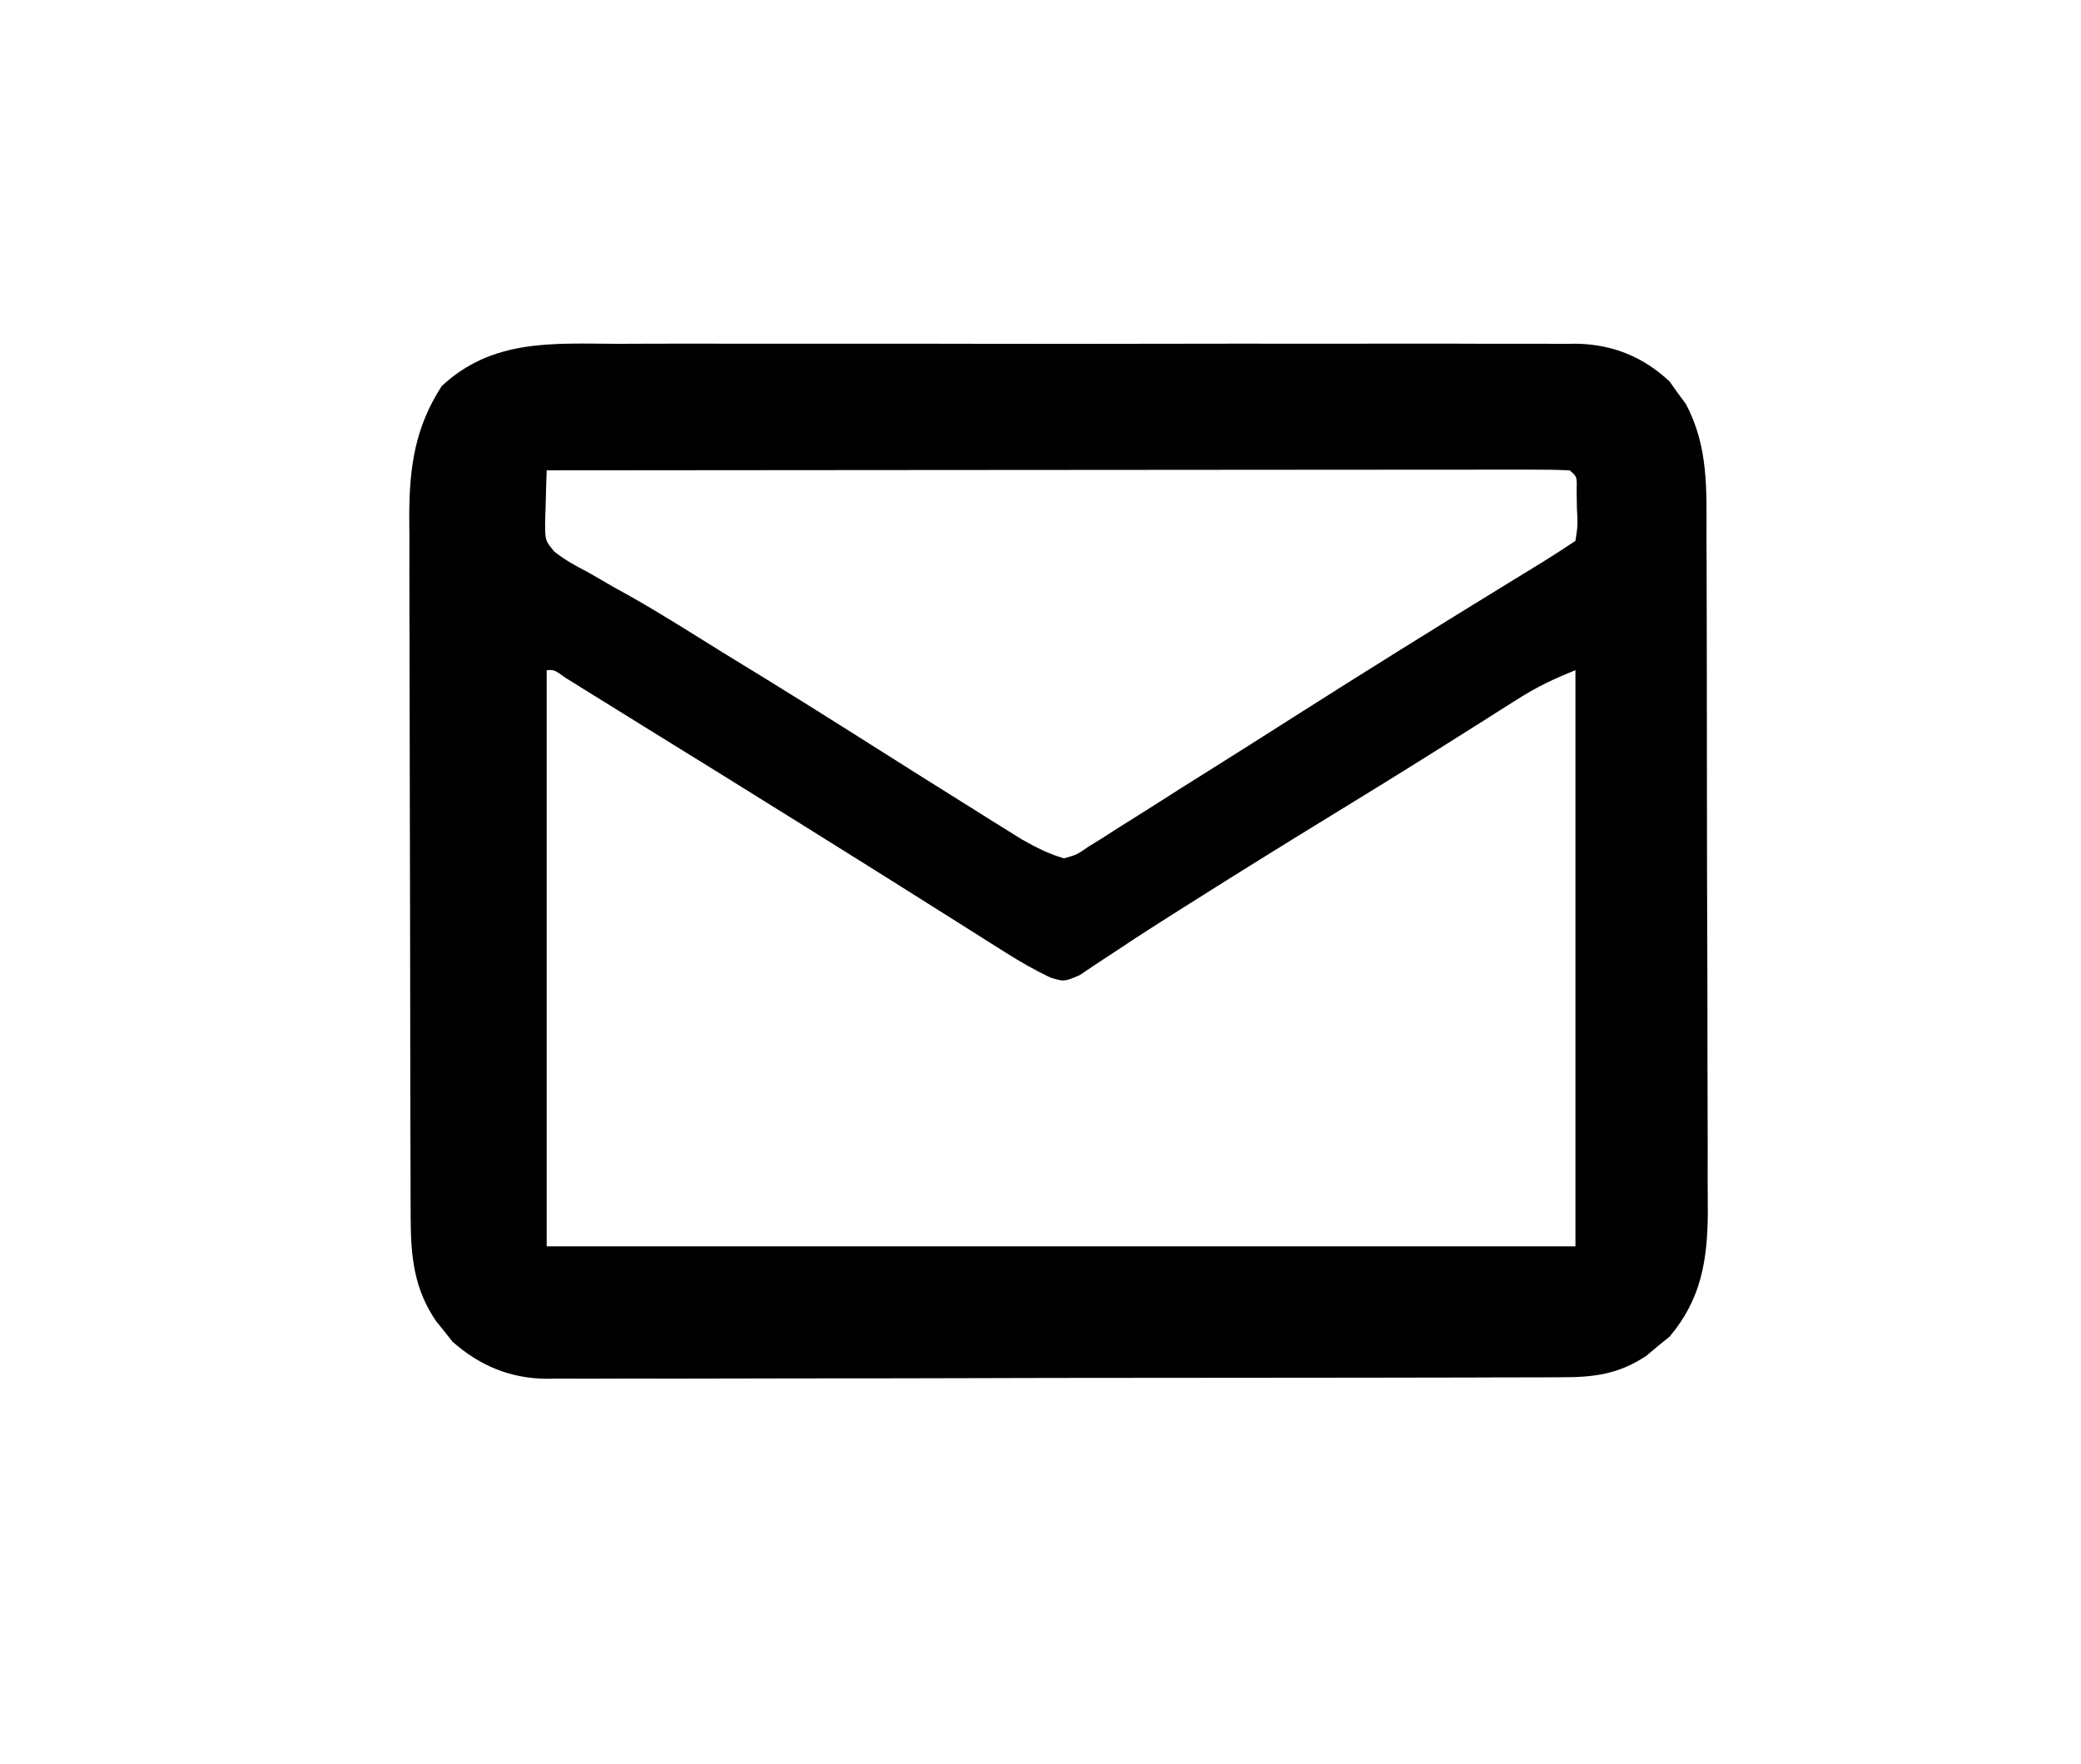
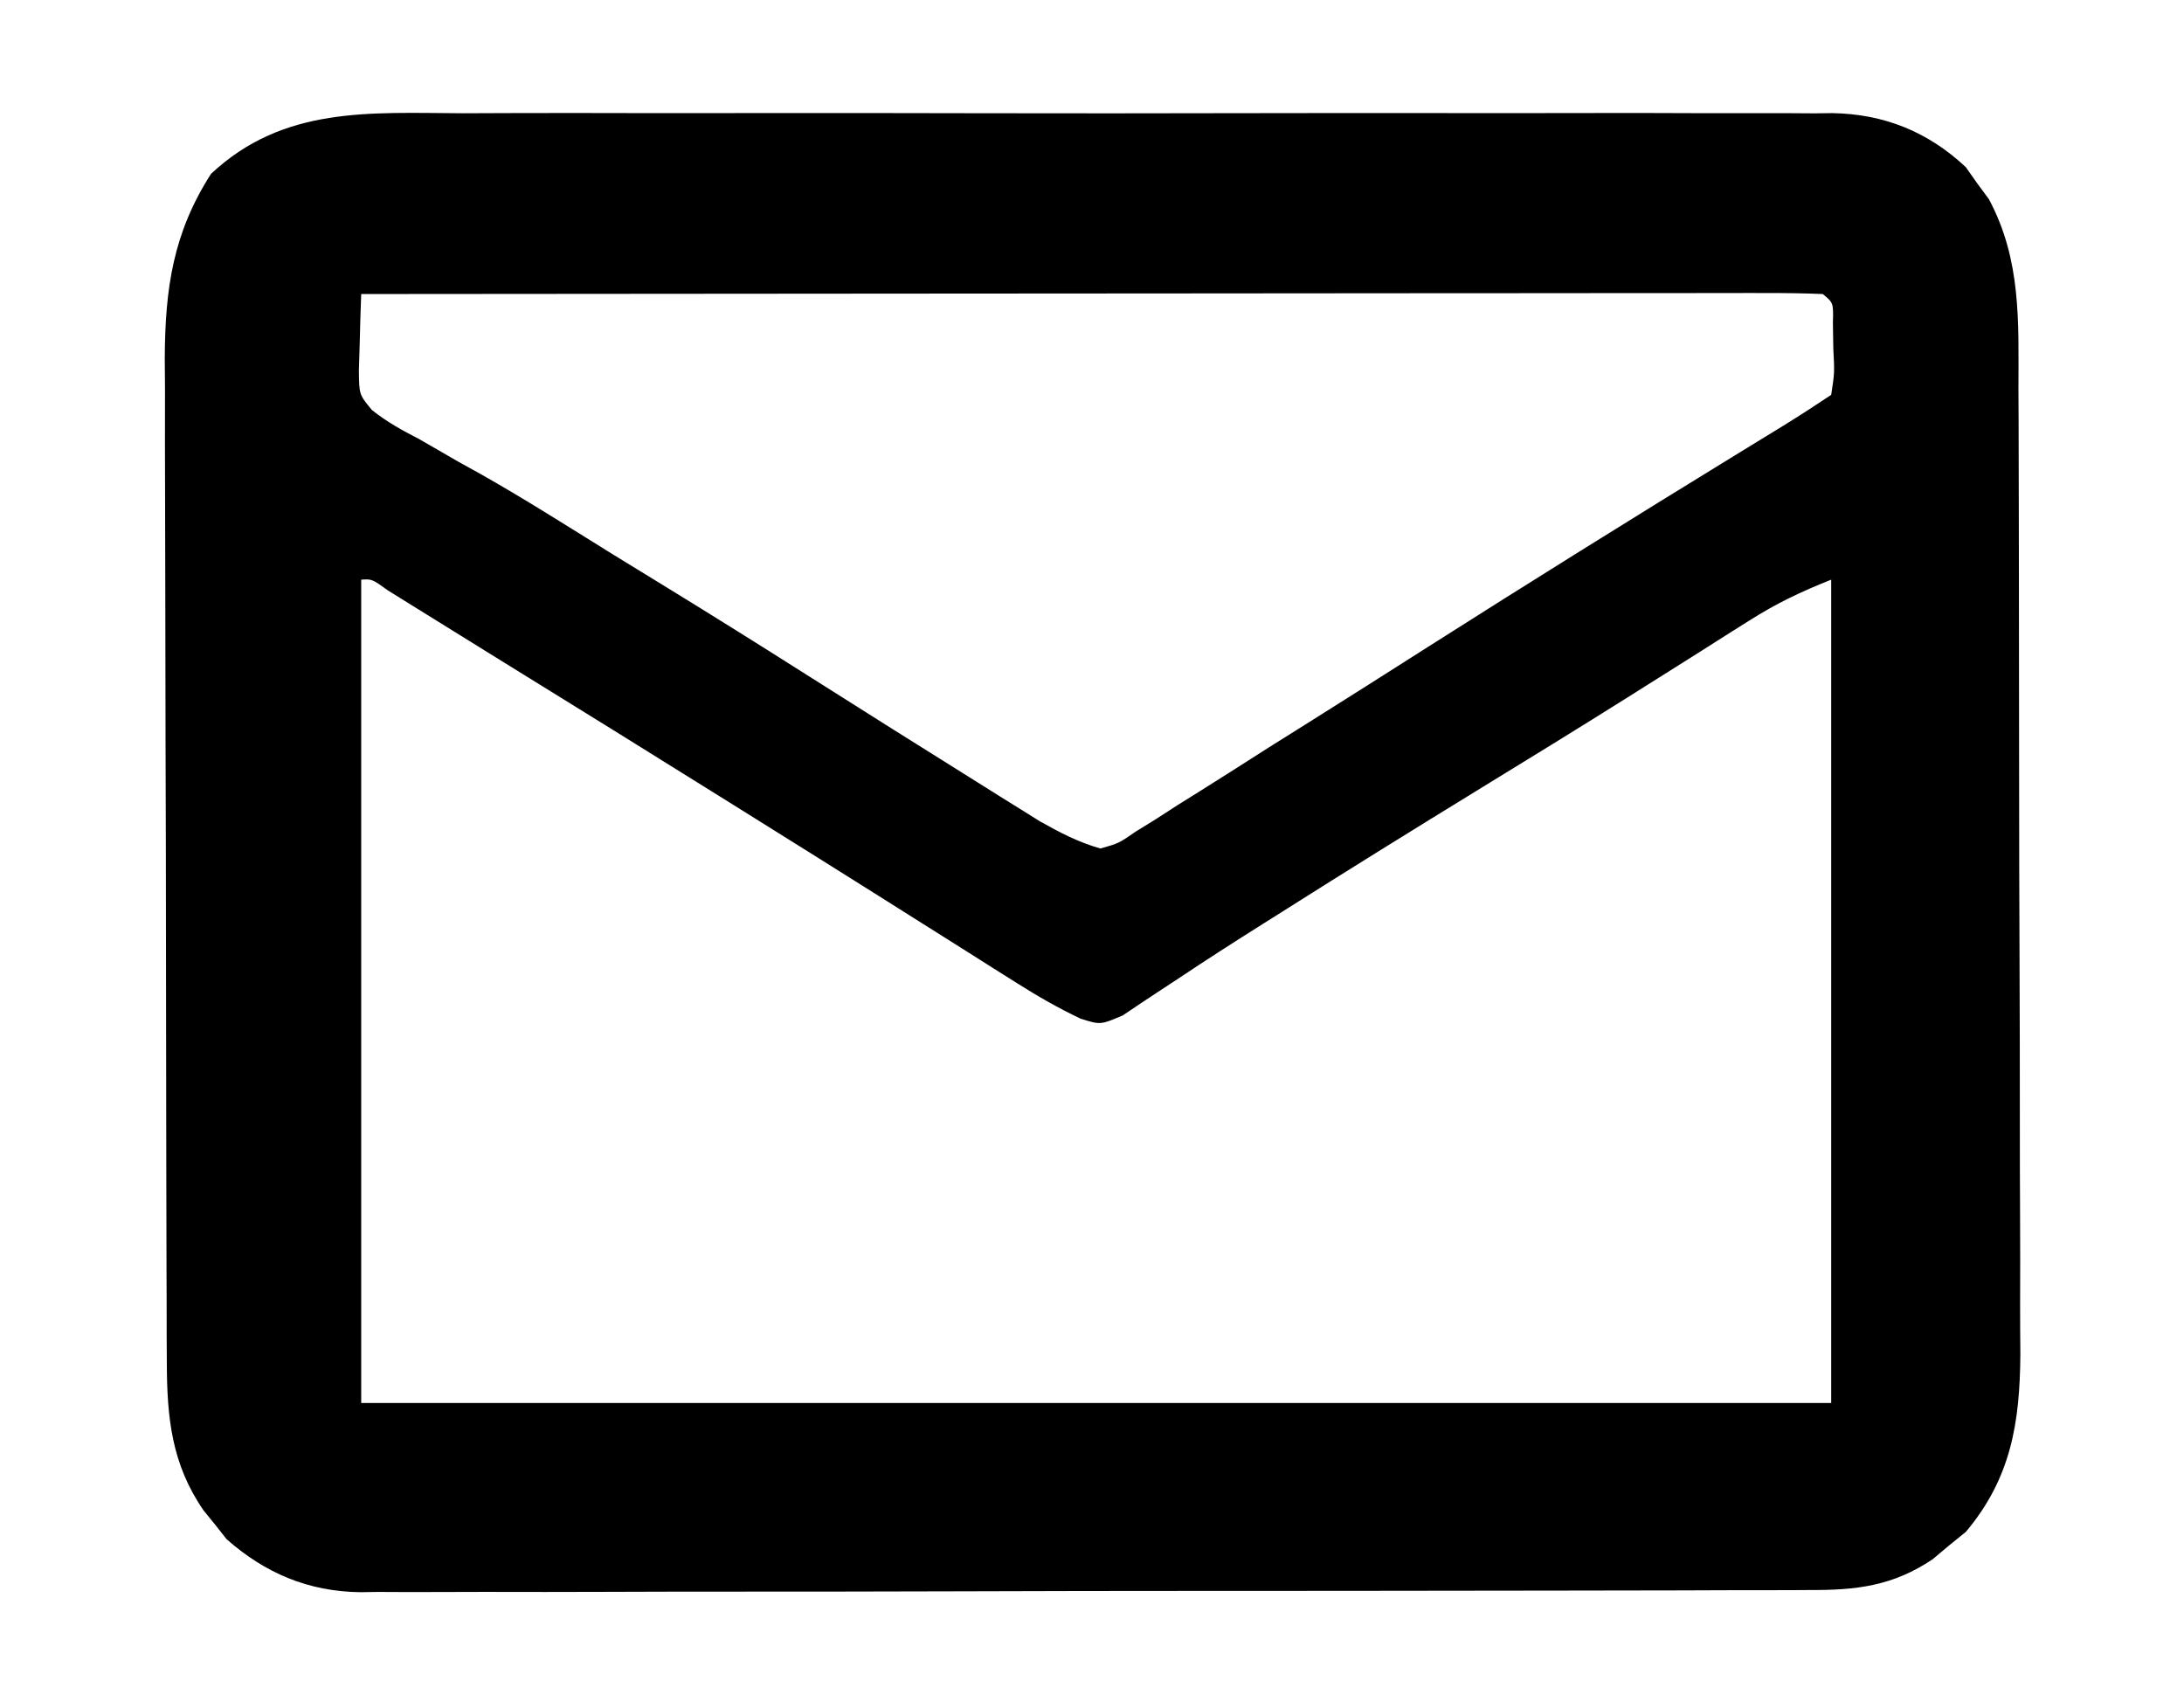
- <svg xmlns="http://www.w3.org/2000/svg" version="1.1" width="354" height="300">
-   <path d="M0 0 C1.831 -0.005 3.661 -0.013 5.492 -0.021 C10.445 -0.039 15.397 -0.032 20.349 -0.02 C25.541 -0.01 30.733 -0.019 35.925 -0.025 C44.641 -0.033 53.357 -0.023 62.074 -0.004 C72.141 0.018 82.208 0.011 92.276 -0.011 C100.932 -0.029 109.587 -0.032 118.243 -0.021 C123.408 -0.015 128.572 -0.014 133.737 -0.028 C138.592 -0.039 143.447 -0.031 148.302 -0.008 C150.08 -0.003 151.859 -0.004 153.637 -0.013 C156.072 -0.024 158.504 -0.01 160.938 0.01 C161.637 0.001 162.335 -0.008 163.054 -0.017 C169.235 0.08 174.466 2.202 178.963 6.412 C179.409 7.045 179.855 7.678 180.314 8.33 C180.776 8.955 181.237 9.58 181.713 10.225 C185.587 17.468 185.236 24.807 185.23 32.837 C185.236 34.183 185.243 35.529 185.25 36.875 C185.268 40.516 185.272 44.157 185.274 47.797 C185.275 50.076 185.279 52.354 185.285 54.632 C185.303 62.592 185.311 70.552 185.31 78.511 C185.309 85.913 185.33 93.315 185.361 100.717 C185.388 107.088 185.398 113.458 185.397 119.829 C185.396 123.627 185.402 127.425 185.423 131.223 C185.443 134.797 185.443 138.37 185.428 141.944 C185.425 143.869 185.442 145.793 185.459 147.718 C185.4 155.899 184.344 162.463 178.974 168.857 C177.998 169.648 177.998 169.648 177.002 170.455 C176.353 171 175.705 171.546 175.037 172.107 C170.274 175.309 165.961 175.81 160.33 175.785 C159.572 175.79 158.814 175.794 158.033 175.799 C155.497 175.811 152.961 175.81 150.424 175.808 C148.604 175.814 146.784 175.821 144.964 175.828 C140.021 175.846 135.079 175.851 130.137 175.852 C127.048 175.854 123.959 175.858 120.87 175.863 C110.092 175.882 99.313 175.89 88.534 175.888 C78.491 175.887 68.449 175.908 58.407 175.94 C49.781 175.966 41.155 175.977 32.529 175.975 C27.379 175.975 22.229 175.98 17.079 176.002 C12.233 176.021 7.389 176.021 2.543 176.007 C0.768 176.005 -1.007 176.009 -2.783 176.021 C-5.213 176.037 -7.641 176.027 -10.071 176.012 C-10.768 176.022 -11.465 176.033 -12.183 176.043 C-18.362 175.957 -23.479 173.79 -28.084 169.736 C-28.53 169.169 -28.976 168.602 -29.436 168.018 C-29.897 167.45 -30.359 166.883 -30.834 166.299 C-34.619 160.803 -35.181 155.318 -35.201 148.731 C-35.207 147.6 -35.213 146.469 -35.219 145.304 C-35.22 144.077 -35.221 142.85 -35.222 141.587 C-35.229 139.632 -35.229 139.632 -35.237 137.638 C-35.25 134.074 -35.257 130.509 -35.261 126.945 C-35.264 124.715 -35.268 122.485 -35.272 120.254 C-35.286 113.266 -35.296 106.277 -35.3 99.288 C-35.304 91.24 -35.322 83.192 -35.351 75.144 C-35.372 68.909 -35.382 62.674 -35.384 56.44 C-35.385 52.722 -35.391 49.005 -35.409 45.287 C-35.428 41.137 -35.424 36.987 -35.417 32.837 C-35.426 31.616 -35.436 30.396 -35.445 29.138 C-35.405 20.844 -34.455 14.25 -29.936 7.205 C-21.318 -0.851 -11.1 -0.055 0 0 Z M-12.061 21.518 C-12.137 23.454 -12.191 25.392 -12.236 27.329 C-12.269 28.408 -12.301 29.487 -12.335 30.598 C-12.309 33.49 -12.309 33.49 -10.767 35.341 C-8.995 36.739 -7.197 37.742 -5.186 38.768 C-3.623 39.669 -2.06 40.572 -0.498 41.475 C0.367 41.954 1.232 42.433 2.123 42.926 C7.452 45.937 12.615 49.227 17.814 52.455 C20.065 53.836 22.316 55.217 24.568 56.596 C29.989 59.925 35.38 63.297 40.752 66.705 C47.592 71.039 54.443 75.357 61.314 79.643 C62.201 80.2 63.087 80.757 64.001 81.331 C65.25 82.108 65.25 82.108 66.525 82.9 C67.258 83.358 67.99 83.816 68.745 84.288 C71.146 85.634 73.286 86.759 75.939 87.518 C78.122 86.903 78.122 86.903 80.135 85.51 C80.923 85.024 81.711 84.538 82.523 84.037 C83.362 83.494 84.2 82.952 85.064 82.393 C86.387 81.567 86.387 81.567 87.736 80.725 C90.481 79.006 93.21 77.262 95.939 75.518 C97.562 74.498 99.185 73.479 100.81 72.463 C105.533 69.502 110.237 66.512 114.939 63.518 C127.028 55.831 139.184 48.26 151.396 40.772 C152.462 40.119 153.528 39.465 154.627 38.791 C155.579 38.208 156.532 37.624 157.513 37.023 C159.343 35.888 161.148 34.712 162.939 33.518 C163.342 30.887 163.342 30.887 163.189 27.955 C163.166 26.468 163.166 26.468 163.142 24.951 C163.207 22.57 163.207 22.57 161.939 21.518 C159.699 21.421 157.456 21.396 155.213 21.397 C154.502 21.396 153.79 21.396 153.058 21.395 C150.656 21.393 148.255 21.399 145.853 21.404 C144.139 21.404 142.424 21.404 140.71 21.404 C136.041 21.403 131.371 21.409 126.702 21.416 C121.828 21.422 116.954 21.423 112.08 21.424 C102.844 21.427 93.607 21.436 84.371 21.446 C73.858 21.457 63.346 21.462 52.833 21.467 C31.202 21.478 9.57 21.495 -12.061 21.518 Z M-12.061 55.518 C-12.061 87.858 -12.061 120.198 -12.061 153.518 C45.689 153.518 103.439 153.518 162.939 153.518 C162.939 121.178 162.939 88.838 162.939 55.518 C159.216 57.007 156.428 58.331 153.115 60.432 C151.715 61.314 151.715 61.314 150.288 62.214 C149.286 62.85 148.284 63.487 147.252 64.143 C145.088 65.507 142.924 66.87 140.76 68.232 C139.922 68.76 139.922 68.76 139.068 69.298 C132.951 73.15 126.789 76.927 120.627 80.705 C112.93 85.429 105.256 90.186 97.627 95.018 C96.864 95.498 96.102 95.977 95.316 96.472 C91.87 98.644 88.445 100.837 85.06 103.104 C84.465 103.493 83.869 103.883 83.255 104.285 C81.696 105.306 80.149 106.345 78.603 107.385 C75.939 108.518 75.939 108.518 73.579 107.773 C70.937 106.517 68.517 105.131 66.045 103.568 C65.101 102.975 64.158 102.382 63.187 101.771 C62.177 101.13 61.167 100.49 60.127 99.83 C57.957 98.464 55.788 97.098 53.619 95.732 C52.51 95.032 51.401 94.332 50.259 93.611 C45.099 90.357 39.925 87.124 34.752 83.893 C33.269 82.966 33.269 82.966 31.757 82.021 C22.597 76.297 13.416 70.605 4.225 64.931 C2.074 63.601 -0.074 62.267 -2.221 60.932 C-3.418 60.189 -4.614 59.447 -5.811 58.705 C-6.816 58.08 -7.822 57.455 -8.858 56.811 C-10.779 55.433 -10.779 55.433 -12.061 55.518 Z " fill="#000000" transform="translate(105.0608,58.48242)" />
+ <svg xmlns="http://www.w3.org/2000/svg" version="1.1" viewBox="50 45 260 200">
+   <path d="M0 0 C1.831 -0.005 3.661 -0.013 5.492 -0.021 C10.445 -0.039 15.397 -0.032 20.349 -0.02 C25.541 -0.01 30.733 -0.019 35.925 -0.025 C44.641 -0.033 53.357 -0.023 62.074 -0.004 C72.141 0.018 82.208 0.011 92.276 -0.011 C100.932 -0.029 109.587 -0.032 118.243 -0.021 C123.408 -0.015 128.572 -0.014 133.737 -0.028 C138.592 -0.039 143.447 -0.031 148.302 -0.008 C150.08 -0.003 151.859 -0.004 153.637 -0.013 C156.072 -0.024 158.504 -0.01 160.938 0.01 C161.637 0.001 162.335 -0.008 163.054 -0.017 C169.235 0.08 174.466 2.202 178.963 6.412 C179.409 7.045 179.855 7.678 180.314 8.33 C180.776 8.955 181.237 9.58 181.713 10.225 C185.587 17.468 185.236 24.807 185.23 32.837 C185.236 34.183 185.243 35.529 185.25 36.875 C185.268 40.516 185.272 44.157 185.274 47.797 C185.275 50.076 185.279 52.354 185.285 54.632 C185.303 62.592 185.311 70.552 185.31 78.511 C185.309 85.913 185.33 93.315 185.361 100.717 C185.388 107.088 185.398 113.458 185.397 119.829 C185.396 123.627 185.402 127.425 185.423 131.223 C185.443 134.797 185.443 138.37 185.428 141.944 C185.425 143.869 185.442 145.793 185.459 147.718 C185.4 155.899 184.344 162.463 178.974 168.857 C177.998 169.648 177.998 169.648 177.002 170.455 C176.353 171 175.705 171.546 175.037 172.107 C170.274 175.309 165.961 175.81 160.33 175.785 C159.572 175.79 158.814 175.794 158.033 175.799 C155.497 175.811 152.961 175.81 150.424 175.808 C148.604 175.814 146.784 175.821 144.964 175.828 C140.021 175.846 135.079 175.851 130.137 175.852 C127.048 175.854 123.959 175.858 120.87 175.863 C110.092 175.882 99.313 175.89 88.534 175.888 C78.491 175.887 68.449 175.908 58.407 175.94 C49.781 175.966 41.155 175.977 32.529 175.975 C27.379 175.975 22.229 175.98 17.079 176.002 C12.233 176.021 7.389 176.021 2.543 176.007 C0.768 176.005 -1.007 176.009 -2.783 176.021 C-5.213 176.037 -7.641 176.027 -10.071 176.012 C-10.768 176.022 -11.465 176.033 -12.183 176.043 C-18.362 175.957 -23.479 173.79 -28.084 169.736 C-28.53 169.169 -28.976 168.602 -29.436 168.018 C-29.897 167.45 -30.359 166.883 -30.834 166.299 C-34.619 160.803 -35.181 155.318 -35.201 148.731 C-35.207 147.6 -35.213 146.469 -35.219 145.304 C-35.22 144.077 -35.221 142.85 -35.222 141.587 C-35.229 139.632 -35.229 139.632 -35.237 137.638 C-35.25 134.074 -35.257 130.509 -35.261 126.945 C-35.264 124.715 -35.268 122.485 -35.272 120.254 C-35.286 113.266 -35.296 106.277 -35.3 99.288 C-35.304 91.24 -35.322 83.192 -35.351 75.144 C-35.372 68.909 -35.382 62.674 -35.384 56.44 C-35.385 52.722 -35.391 49.005 -35.409 45.287 C-35.428 41.137 -35.424 36.987 -35.417 32.837 C-35.426 31.616 -35.436 30.396 -35.445 29.138 C-35.405 20.844 -34.455 14.25 -29.936 7.205 C-21.318 -0.851 -11.1 -0.055 0 0 Z M-12.061 21.518 C-12.137 23.454 -12.191 25.392 -12.236 27.329 C-12.269 28.408 -12.301 29.487 -12.335 30.598 C-12.309 33.49 -12.309 33.49 -10.767 35.341 C-8.995 36.739 -7.197 37.742 -5.186 38.768 C-3.623 39.669 -2.06 40.572 -0.498 41.475 C0.367 41.954 1.232 42.433 2.123 42.926 C7.452 45.937 12.615 49.227 17.814 52.455 C20.065 53.836 22.316 55.217 24.568 56.596 C29.989 59.925 35.38 63.297 40.752 66.705 C47.592 71.039 54.443 75.357 61.314 79.643 C62.201 80.2 63.087 80.757 64.001 81.331 C65.25 82.108 65.25 82.108 66.525 82.9 C67.258 83.358 67.99 83.816 68.745 84.288 C71.146 85.634 73.286 86.759 75.939 87.518 C78.122 86.903 78.122 86.903 80.135 85.51 C80.923 85.024 81.711 84.538 82.523 84.037 C83.362 83.494 84.2 82.952 85.064 82.393 C86.387 81.567 86.387 81.567 87.736 80.725 C90.481 79.006 93.21 77.262 95.939 75.518 C97.562 74.498 99.185 73.479 100.81 72.463 C105.533 69.502 110.237 66.512 114.939 63.518 C127.028 55.831 139.184 48.26 151.396 40.772 C152.462 40.119 153.528 39.465 154.627 38.791 C155.579 38.208 156.532 37.624 157.513 37.023 C159.343 35.888 161.148 34.712 162.939 33.518 C163.342 30.887 163.342 30.887 163.189 27.955 C163.166 26.468 163.166 26.468 163.142 24.951 C163.207 22.57 163.207 22.57 161.939 21.518 C159.699 21.421 157.456 21.396 155.213 21.397 C154.502 21.396 153.79 21.396 153.058 21.395 C150.656 21.393 148.255 21.399 145.853 21.404 C144.139 21.404 142.424 21.404 140.71 21.404 C136.041 21.403 131.371 21.409 126.702 21.416 C121.828 21.422 116.954 21.423 112.08 21.424 C102.844 21.427 93.607 21.436 84.371 21.446 C73.858 21.457 63.346 21.462 52.833 21.467 C31.202 21.478 9.57 21.495 -12.061 21.518 Z M-12.061 55.518 C-12.061 87.858 -12.061 120.198 -12.061 153.518 C45.689 153.518 103.439 153.518 162.939 153.518 C162.939 121.178 162.939 88.838 162.939 55.518 C159.216 57.007 156.428 58.331 153.115 60.432 C151.715 61.314 151.715 61.314 150.288 62.214 C149.286 62.85 148.284 63.487 147.252 64.143 C145.088 65.507 142.924 66.87 140.76 68.232 C139.922 68.76 139.922 68.76 139.068 69.298 C132.951 73.15 126.789 76.927 120.627 80.705 C112.93 85.429 105.256 90.186 97.627 95.018 C96.864 95.498 96.102 95.977 95.316 96.472 C91.87 98.644 88.445 100.837 85.06 103.104 C84.465 103.493 83.869 103.883 83.255 104.285 C81.696 105.306 80.149 106.345 78.603 107.385 C75.939 108.518 75.939 108.518 73.579 107.773 C70.937 106.517 68.517 105.131 66.045 103.568 C65.101 102.975 64.158 102.382 63.187 101.771 C62.177 101.13 61.167 100.49 60.127 99.83 C57.957 98.464 55.788 97.098 53.619 95.732 C52.51 95.032 51.401 94.332 50.259 93.611 C45.099 90.357 39.925 87.124 34.752 83.893 C33.269 82.966 33.269 82.966 31.757 82.021 C22.597 76.297 13.416 70.605 4.225 64.931 C2.074 63.601 -0.074 62.267 -2.221 60.932 C-3.418 60.189 -4.614 59.447 -5.811 58.705 C-6.816 58.08 -7.822 57.455 -8.858 56.811 C-10.779 55.433 -10.779 55.433 -12.061 55.518 Z " transform="translate(105.0608,58.48242)" />
</svg>
